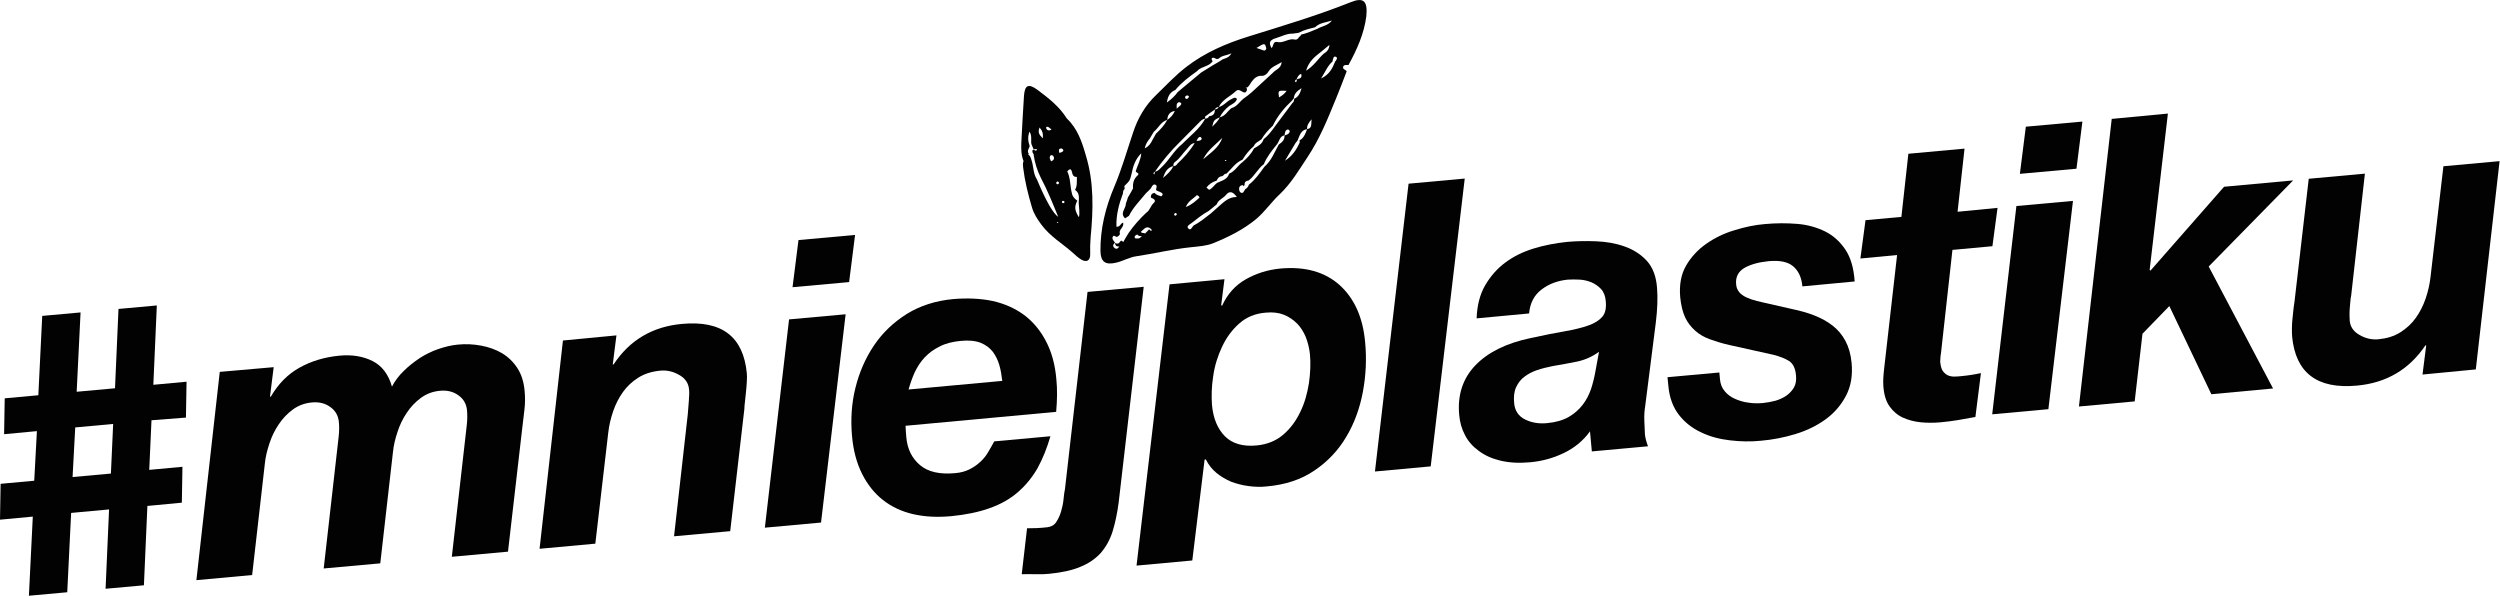
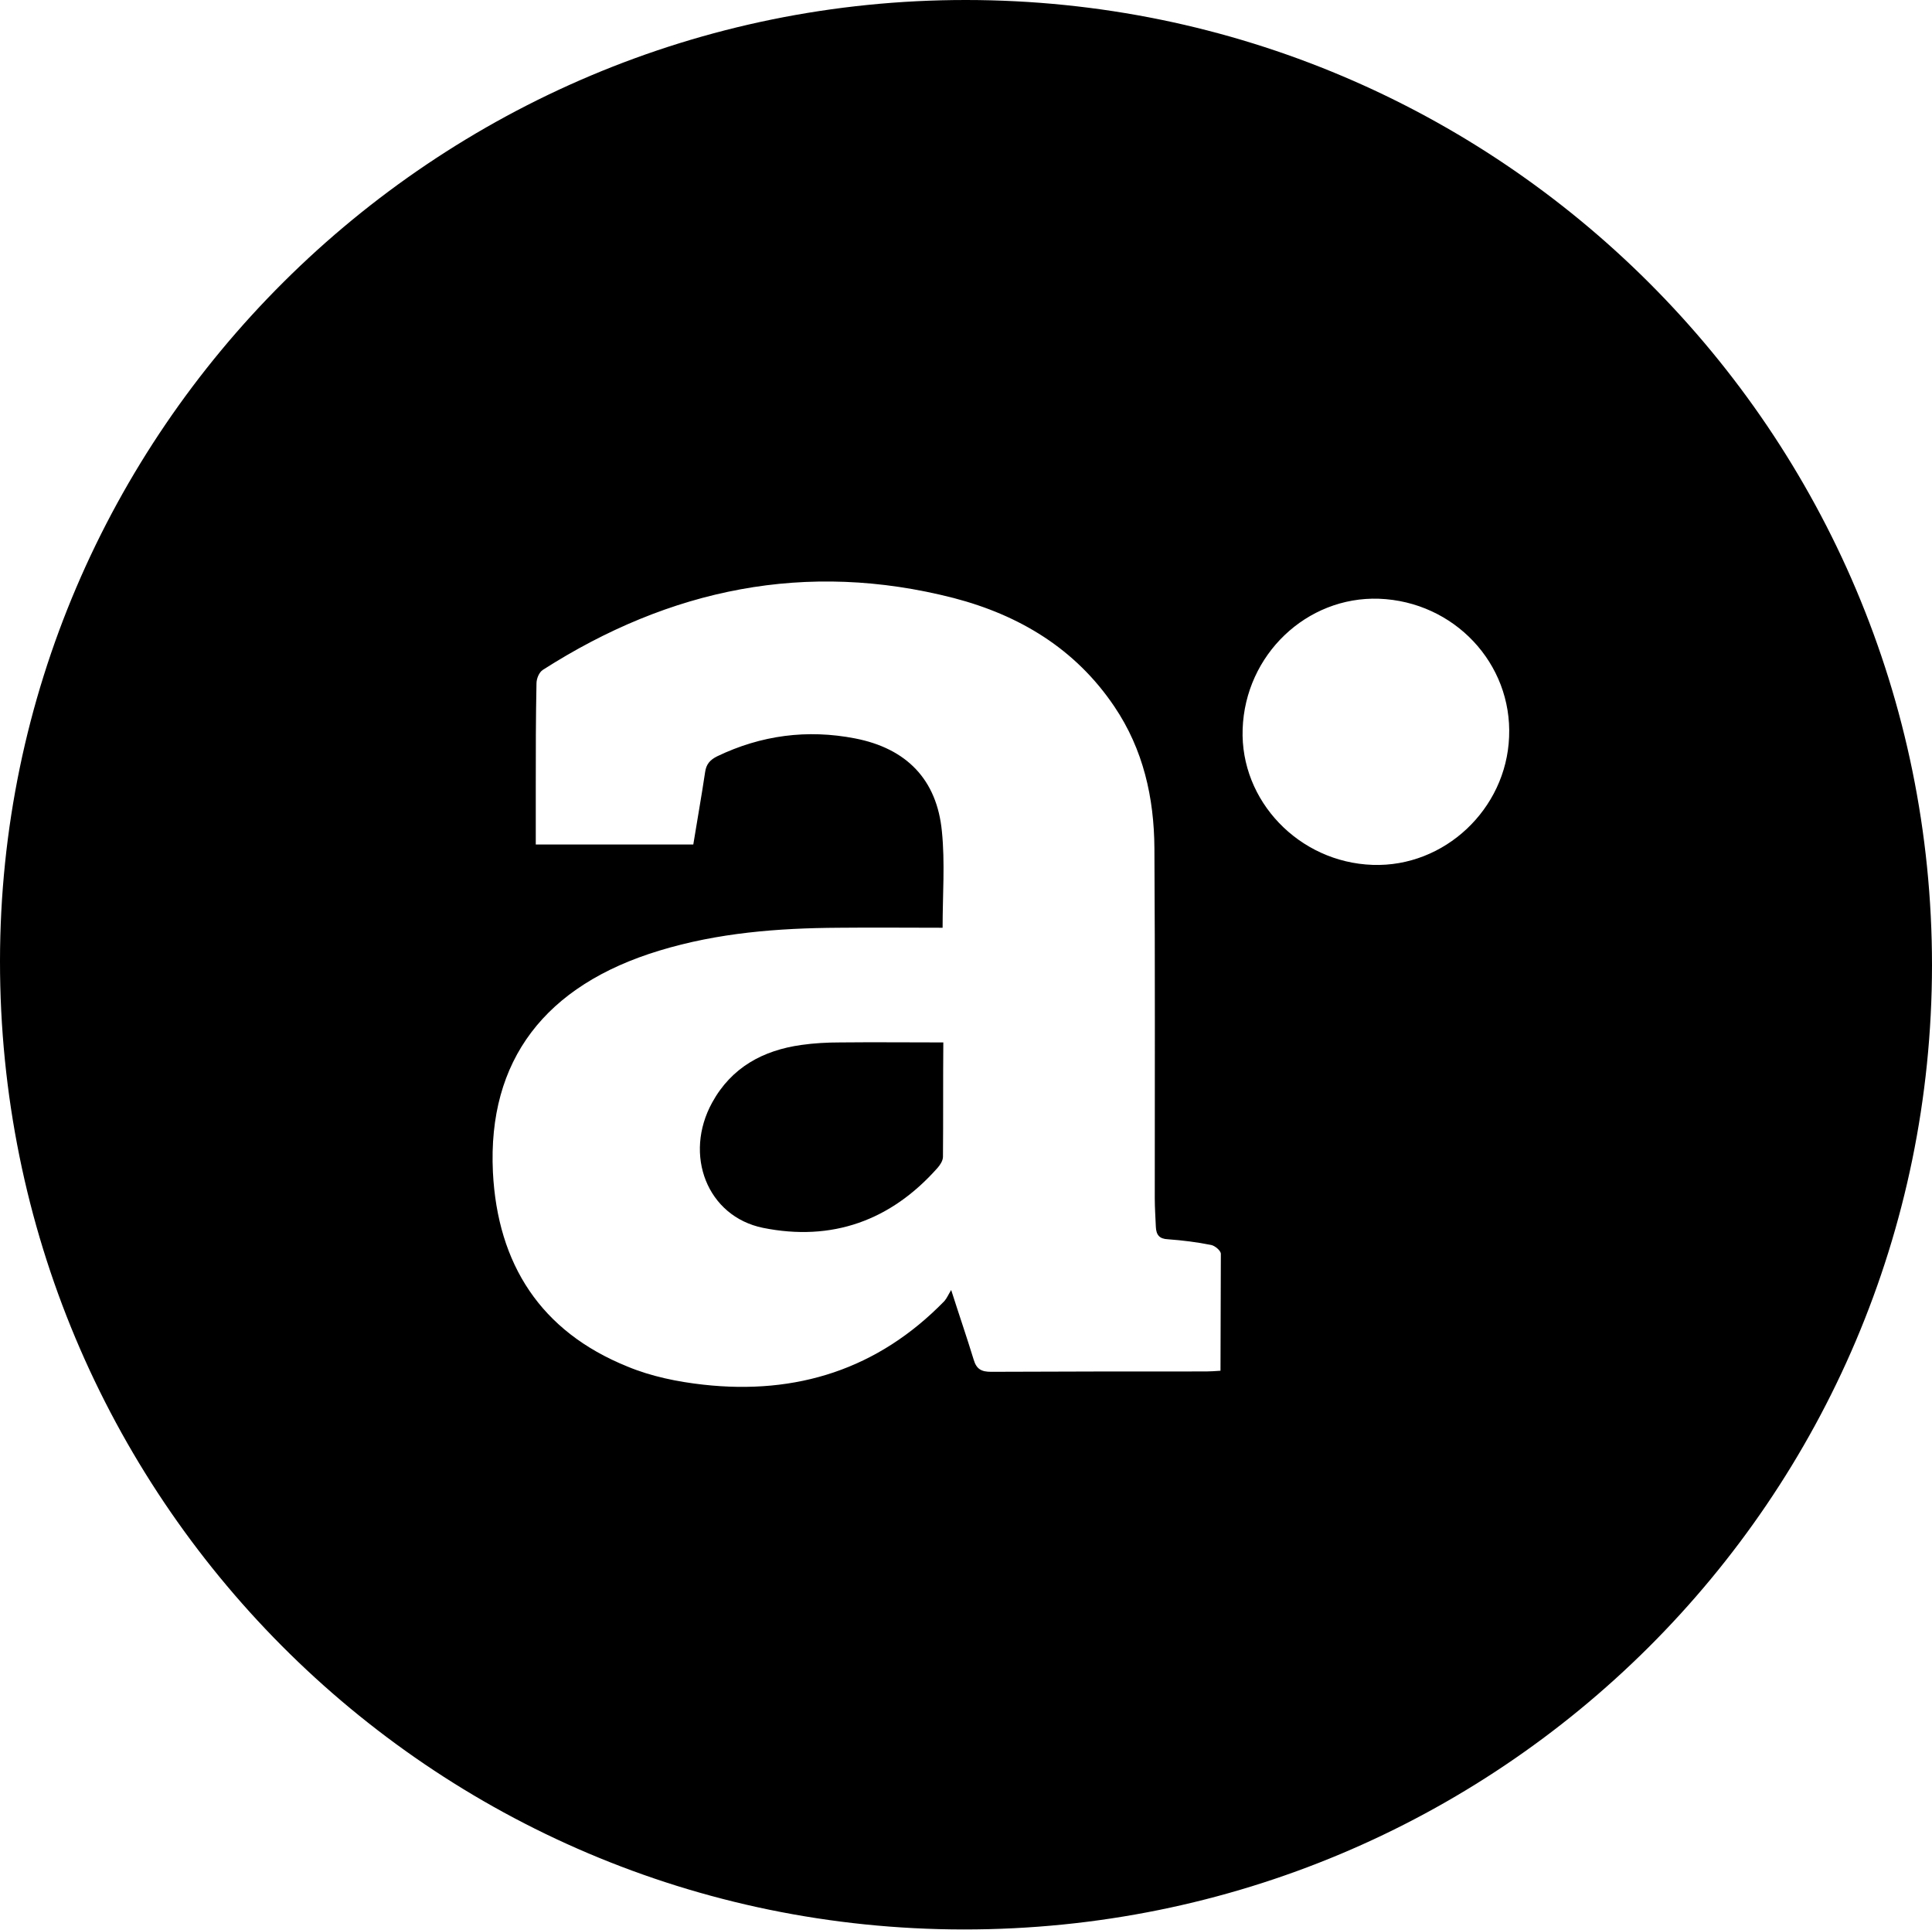
- <svg xmlns="http://www.w3.org/2000/svg" version="1.1" id="Layer_1" x="0px" y="0px" viewBox="0 0 121.95 29.07" style="enable-background:new 0 0 121.95 29.07;" xml:space="preserve">
+ <svg xmlns="http://www.w3.org/2000/svg" version="1.1" id="Layer_1" x="0px" y="0px" viewBox="0 0 54.09 54.01" style="enable-background:new 0 0 54.09 54.01;" xml:space="preserve">
  <style type="text/css">
	.st0{fill:#020203;}
</style>
  <g>
-     <g>
-       <path class="st0" d="M0,25.35l0.03-1.75l1.64-0.15l0.13-2.42l-1.6,0.15l0.03-1.75l1.64-0.15l0.19-3.87l1.87-0.17l-0.19,3.87    l1.87-0.17l0.17-3.87l1.87-0.17l-0.17,3.87l1.62-0.15l-0.03,1.75L7.39,20.5l-0.11,2.42l1.62-0.15l-0.03,1.75l-1.68,0.16    l-0.17,3.87l-1.87,0.17l0.17-3.87l-1.85,0.17l-0.19,3.87l-1.87,0.17L1.6,25.2L0,25.35z M3.54,23.27l1.87-0.17l0.11-2.42    l-1.85,0.17L3.54,23.27z" />
-       <path class="st0" d="M13.35,17.91l-0.18,1.44l0.04,0c0.36-0.62,0.82-1.09,1.39-1.41c0.57-0.32,1.22-0.52,1.95-0.59    c0.62-0.06,1.16,0.03,1.62,0.26c0.46,0.23,0.78,0.65,0.95,1.25c0.14-0.27,0.33-0.53,0.57-0.76c0.24-0.24,0.5-0.44,0.78-0.63    c0.28-0.18,0.58-0.33,0.9-0.44c0.32-0.11,0.64-0.19,0.96-0.22c0.39-0.04,0.77-0.02,1.14,0.05c0.38,0.07,0.71,0.19,1.02,0.37    c0.3,0.18,0.55,0.42,0.75,0.73c0.2,0.31,0.31,0.67,0.35,1.1c0.03,0.31,0.03,0.62-0.01,0.94c-0.04,0.32-0.07,0.63-0.11,0.93    l-0.69,5.98l-2.74,0.25l0.73-6.43c0.03-0.26,0.03-0.5,0.01-0.72c-0.03-0.3-0.16-0.54-0.41-0.72c-0.24-0.18-0.54-0.26-0.89-0.23    c-0.36,0.03-0.68,0.15-0.95,0.35c-0.27,0.2-0.5,0.44-0.69,0.73c-0.19,0.28-0.34,0.59-0.45,0.93c-0.11,0.33-0.19,0.66-0.22,0.97    l-0.62,5.44l-2.76,0.25l0.73-6.43c0.03-0.26,0.03-0.5,0.01-0.72c-0.03-0.3-0.16-0.54-0.41-0.72c-0.24-0.18-0.54-0.26-0.89-0.23    c-0.36,0.03-0.68,0.15-0.95,0.35c-0.27,0.2-0.5,0.44-0.69,0.73c-0.19,0.28-0.34,0.59-0.45,0.93c-0.11,0.33-0.19,0.66-0.22,0.97    l-0.62,5.44l-2.72,0.25l1.14-10.16L13.35,17.91z" />
-       <path class="st0" d="M30.07,16.36l-0.18,1.42l0.04,0c0.78-1.19,1.9-1.85,3.34-1.98c1.94-0.18,2.99,0.62,3.16,2.41    c0.01,0.1,0.01,0.24,0,0.4c-0.01,0.16-0.02,0.33-0.04,0.5c-0.02,0.17-0.03,0.33-0.05,0.48c-0.02,0.15-0.03,0.27-0.03,0.36    l-0.69,5.96l-2.74,0.25l0.67-5.95c0.01-0.16,0.03-0.37,0.05-0.63c0.02-0.26,0.03-0.46,0.01-0.6c-0.03-0.3-0.19-0.53-0.48-0.69    c-0.29-0.17-0.6-0.24-0.92-0.21c-0.41,0.04-0.77,0.15-1.07,0.34c-0.3,0.19-0.55,0.42-0.75,0.7c-0.2,0.28-0.36,0.59-0.48,0.94    c-0.12,0.35-0.2,0.7-0.24,1.05l-0.63,5.41l-2.72,0.25l1.14-10.16L30.07,16.36z" />
-       <path class="st0" d="M41.25,15.33l-1.2,10.16l-2.74,0.25l1.18-10.16L41.25,15.33z M38.66,14.01l0.29-2.3l2.76-0.25l-0.29,2.3    L38.66,14.01z" />
-       <path class="st0" d="M44.18,20.93c0,0.05,0.01,0.1,0.01,0.15l0.02,0.25c0.05,0.58,0.28,1.03,0.67,1.36    c0.39,0.33,0.96,0.46,1.71,0.39c0.27-0.02,0.51-0.09,0.71-0.19c0.2-0.1,0.38-0.23,0.53-0.37c0.15-0.14,0.28-0.3,0.38-0.48    c0.11-0.18,0.2-0.35,0.29-0.51l2.74-0.25c-0.17,0.59-0.38,1.1-0.63,1.56c-0.26,0.45-0.58,0.84-0.96,1.17    c-0.38,0.33-0.84,0.59-1.38,0.78c-0.53,0.19-1.16,0.32-1.88,0.39c-0.67,0.06-1.28,0.03-1.85-0.1c-0.56-0.13-1.05-0.36-1.47-0.69    s-0.76-0.76-1.02-1.28c-0.26-0.52-0.43-1.14-0.49-1.86c-0.07-0.8-0.02-1.58,0.17-2.34c0.19-0.76,0.49-1.45,0.91-2.07    c0.42-0.62,0.95-1.12,1.6-1.53c0.65-0.4,1.4-0.64,2.25-0.72c0.69-0.06,1.34-0.03,1.92,0.09c0.59,0.13,1.1,0.36,1.54,0.68    c0.44,0.33,0.8,0.76,1.07,1.28c0.28,0.53,0.45,1.15,0.51,1.87c0.05,0.49,0.04,1.01-0.01,1.58l-7.35,0.68    C44.18,20.82,44.18,20.88,44.18,20.93z M48.75,17.82c-0.07-0.25-0.18-0.47-0.32-0.66c-0.15-0.19-0.35-0.34-0.6-0.44    c-0.26-0.1-0.58-0.13-0.98-0.09c-0.39,0.04-0.72,0.12-1.01,0.27c-0.29,0.14-0.53,0.32-0.73,0.53c-0.2,0.21-0.36,0.46-0.49,0.73    c-0.12,0.27-0.22,0.55-0.3,0.84l4.57-0.42C48.86,18.32,48.82,18.06,48.75,17.82z" />
-       <path class="st0" d="M50.59,25.76c0.16-0.01,0.33-0.02,0.49-0.04c0.19-0.02,0.34-0.1,0.44-0.25c0.1-0.15,0.18-0.32,0.24-0.52    s0.1-0.4,0.12-0.6c0.02-0.2,0.04-0.37,0.07-0.5l1.1-9.61l2.74-0.25L54.57,24.5c-0.07,0.54-0.17,1.01-0.3,1.43    c-0.13,0.41-0.33,0.76-0.58,1.05c-0.26,0.28-0.59,0.51-0.99,0.67c-0.4,0.17-0.91,0.28-1.52,0.34c-0.22,0.02-0.44,0.03-0.67,0.02    c-0.23-0.01-0.45,0-0.67,0l0.26-2.24C50.26,25.77,50.43,25.76,50.59,25.76z" />
-       <path class="st0" d="M59.73,13.62l-0.16,1.26l0.04,0.04c0.26-0.57,0.64-1,1.15-1.29c0.51-0.29,1.07-0.47,1.69-0.53    c1.21-0.11,2.17,0.16,2.89,0.8c0.72,0.65,1.14,1.57,1.25,2.78c0.08,0.82,0.04,1.64-0.11,2.44c-0.15,0.8-0.42,1.54-0.81,2.19    c-0.39,0.66-0.91,1.21-1.55,1.64c-0.64,0.44-1.42,0.7-2.35,0.78c-0.28,0.03-0.57,0.02-0.87-0.02c-0.3-0.04-0.57-0.11-0.84-0.21    c-0.26-0.11-0.5-0.25-0.72-0.43c-0.22-0.18-0.39-0.4-0.52-0.66l-0.06,0.01l-0.6,4.92l-2.72,0.25l1.61-13.72L59.73,13.62z     M60.45,15.78c-0.35,0.31-0.63,0.69-0.84,1.14c-0.21,0.45-0.36,0.92-0.43,1.43c-0.08,0.51-0.09,0.97-0.06,1.4    c0.06,0.66,0.27,1.16,0.63,1.53c0.36,0.36,0.87,0.51,1.54,0.45c0.53-0.05,0.96-0.23,1.31-0.53c0.35-0.3,0.62-0.67,0.83-1.11    c0.21-0.43,0.34-0.9,0.42-1.4c0.07-0.5,0.09-0.97,0.05-1.4c-0.03-0.3-0.1-0.57-0.2-0.84c-0.11-0.26-0.25-0.49-0.43-0.67    c-0.18-0.18-0.4-0.33-0.65-0.43c-0.26-0.1-0.54-0.13-0.87-0.1C61.23,15.29,60.8,15.47,60.45,15.78z" />
-       <path class="st0" d="M71.45,8.71l-1.66,14.04L67.07,23l1.64-14.04L71.45,8.71z" />
-       <path class="st0" d="M72.45,13.91c0.26-0.44,0.59-0.82,0.99-1.11c0.4-0.3,0.86-0.52,1.38-0.68c0.52-0.16,1.06-0.26,1.62-0.32    c0.45-0.04,0.92-0.05,1.42-0.03c0.49,0.02,0.96,0.1,1.38,0.25c0.43,0.15,0.79,0.38,1.09,0.7c0.29,0.32,0.46,0.76,0.5,1.32    c0.04,0.48,0.02,1.04-0.06,1.7l-0.52,4.09c-0.03,0.18-0.05,0.41-0.04,0.68c0.01,0.27,0.02,0.49,0.03,0.69    c0.02,0.17,0.07,0.36,0.15,0.57l-2.74,0.25l-0.09-0.98c-0.33,0.46-0.76,0.81-1.28,1.06c-0.52,0.25-1.07,0.4-1.65,0.45    c-0.54,0.05-1.02,0.02-1.44-0.08c-0.42-0.1-0.77-0.26-1.06-0.48c-0.29-0.21-0.52-0.47-0.67-0.77c-0.16-0.3-0.25-0.63-0.28-0.98    c-0.09-0.96,0.17-1.77,0.78-2.41c0.61-0.64,1.51-1.09,2.71-1.34c0.64-0.14,1.19-0.25,1.66-0.33c0.47-0.08,0.86-0.18,1.17-0.29    c0.31-0.11,0.53-0.26,0.67-0.43c0.14-0.17,0.19-0.42,0.16-0.74c-0.02-0.26-0.1-0.46-0.23-0.6c-0.13-0.14-0.29-0.25-0.47-0.33    c-0.18-0.07-0.37-0.12-0.58-0.13c-0.2-0.01-0.39-0.01-0.57,0c-0.49,0.05-0.91,0.2-1.28,0.48c-0.36,0.27-0.57,0.67-0.61,1.17    l-2.56,0.24C72.05,14.9,72.19,14.36,72.45,13.91z M76.92,17.64c-0.39,0.08-0.79,0.15-1.19,0.22c-0.25,0.05-0.5,0.11-0.74,0.19    c-0.24,0.08-0.45,0.19-0.62,0.32c-0.18,0.13-0.31,0.3-0.41,0.51c-0.1,0.21-0.13,0.47-0.1,0.78c0.03,0.37,0.21,0.64,0.53,0.8    c0.32,0.16,0.68,0.22,1.08,0.18c0.42-0.04,0.77-0.14,1.05-0.3c0.28-0.16,0.5-0.36,0.68-0.59c0.18-0.23,0.31-0.49,0.41-0.77    c0.09-0.28,0.16-0.56,0.21-0.84L78,17.16C77.67,17.4,77.31,17.56,76.92,17.64z" />
-       <path class="st0" d="M87.47,12.99c-0.26-0.22-0.66-0.3-1.2-0.25c-0.49,0.05-0.88,0.16-1.18,0.33c-0.3,0.18-0.44,0.45-0.4,0.81    c0.02,0.22,0.13,0.4,0.33,0.53c0.2,0.14,0.54,0.25,1.01,0.35l1.41,0.32c0.38,0.08,0.74,0.18,1.07,0.31    c0.33,0.13,0.62,0.29,0.88,0.49c0.26,0.2,0.47,0.45,0.63,0.75c0.16,0.3,0.26,0.65,0.3,1.06c0.06,0.62-0.03,1.15-0.27,1.61    c-0.24,0.46-0.57,0.84-0.99,1.15c-0.43,0.31-0.91,0.55-1.47,0.72c-0.55,0.17-1.12,0.28-1.7,0.33c-0.49,0.05-0.99,0.04-1.5-0.02    c-0.51-0.06-0.98-0.18-1.41-0.39c-0.43-0.2-0.79-0.48-1.08-0.85s-0.47-0.85-0.52-1.44l-0.04-0.4l2.53-0.23l0.03,0.33    c0.02,0.23,0.1,0.43,0.23,0.58c0.13,0.16,0.29,0.28,0.49,0.37c0.2,0.09,0.42,0.16,0.66,0.19c0.24,0.04,0.48,0.04,0.71,0.02    c0.21-0.02,0.41-0.06,0.61-0.11c0.2-0.06,0.38-0.14,0.54-0.25c0.16-0.11,0.28-0.25,0.37-0.4c0.09-0.16,0.12-0.35,0.1-0.58    c-0.03-0.35-0.14-0.58-0.34-0.71c-0.19-0.12-0.44-0.22-0.75-0.3l-2.16-0.48c-0.36-0.08-0.67-0.18-0.95-0.28    c-0.28-0.1-0.52-0.24-0.72-0.42c-0.2-0.18-0.37-0.39-0.49-0.65c-0.12-0.26-0.2-0.59-0.24-0.99c-0.05-0.59,0.04-1.1,0.28-1.52    c0.24-0.42,0.57-0.78,0.98-1.07c0.41-0.29,0.88-0.52,1.39-0.67c0.51-0.16,1-0.26,1.48-0.3c0.54-0.05,1.06-0.05,1.57-0.01    c0.51,0.04,0.96,0.17,1.37,0.37c0.4,0.2,0.73,0.5,0.99,0.89c0.26,0.39,0.41,0.91,0.45,1.55l-2.55,0.24    C87.88,13.53,87.73,13.21,87.47,12.99z" />
-       <path class="st0" d="M97.44,10.14l-0.25,1.87l-1.95,0.18l-0.56,5.05c-0.02,0.11-0.03,0.2-0.03,0.28c-0.01,0.09-0.01,0.15,0,0.18    c0.02,0.18,0.06,0.32,0.13,0.41c0.07,0.09,0.15,0.16,0.24,0.2c0.09,0.04,0.2,0.06,0.31,0.06c0.11,0,0.22-0.01,0.32-0.02    c0.33-0.03,0.66-0.08,0.98-0.15l-0.27,2.14c-0.28,0.05-0.56,0.1-0.84,0.15c-0.28,0.05-0.57,0.08-0.86,0.11    c-0.32,0.03-0.64,0.03-0.96,0c-0.32-0.03-0.61-0.11-0.88-0.23c-0.26-0.12-0.48-0.31-0.65-0.55c-0.17-0.24-0.27-0.57-0.3-0.98    c-0.01-0.13-0.01-0.27,0-0.44c0.01-0.16,0.03-0.34,0.05-0.52l0.62-5.44l-1.79,0.17l0.25-1.87l1.75-0.16l0.34-3.08l2.74-0.25    l-0.34,3.08L97.44,10.14z" />
-       <path class="st0" d="M101.12,9.8l-1.2,10.16l-2.74,0.25l1.18-10.16L101.12,9.8z M98.53,8.48l0.29-2.3l2.76-0.25l-0.29,2.3    L98.53,8.48z" />
-       <path class="st0" d="M105.75,5.54l-0.89,7.63l0.04,0.03l3.59-4.09l3.37-0.31L107.74,13l3.14,5.95l-3.01,0.28l-2.05-4.3l-1.31,1.35    l-0.38,3.3l-2.72,0.25l1.6-14.03L105.75,5.54z" />
-       <path class="st0" d="M118.17,18.27l0.18-1.42l-0.04,0c-0.79,1.17-1.9,1.83-3.34,1.96c-1.94,0.18-2.99-0.62-3.16-2.39    c-0.01-0.1-0.01-0.24-0.01-0.4c0-0.16,0.01-0.33,0.03-0.5c0.02-0.17,0.03-0.33,0.05-0.48c0.02-0.15,0.04-0.27,0.05-0.36l0.69-5.96    l2.74-0.25l-0.67,5.95c-0.02,0.08-0.03,0.17-0.04,0.29c-0.01,0.11-0.02,0.23-0.03,0.34s-0.01,0.23-0.01,0.34    c0,0.11,0.01,0.2,0.01,0.26c0.03,0.3,0.19,0.53,0.48,0.69c0.29,0.17,0.6,0.24,0.92,0.21c0.41-0.04,0.77-0.15,1.07-0.34    c0.3-0.19,0.55-0.42,0.75-0.7c0.2-0.28,0.36-0.59,0.48-0.94c0.12-0.35,0.2-0.7,0.24-1.05l0.63-5.41l2.74-0.25l-1.16,10.16    L118.17,18.27z" />
-     </g>
-     <g>
-       <path class="st0" d="M52.04,5.78C52.04,5.78,52.04,5.78,52.04,5.78c-0.37-0.59-0.91-1.01-1.45-1.41c-0.43-0.31-0.6-0.21-0.64,0.3    c-0.05,0.76-0.09,1.53-0.13,2.29c-0.01,0.3-0.01,0.61,0.11,0.9c0,0,0,0,0,0c-0.05,0.1-0.03,0.21-0.02,0.32    c0.08,0.66,0.24,1.3,0.43,1.94c0.09,0.31,0.26,0.57,0.46,0.84c0.42,0.57,1.01,0.91,1.52,1.36c0.13,0.12,0.27,0.25,0.42,0.34    c0.27,0.16,0.45,0.05,0.44-0.27c-0.01-0.27,0-0.53,0.02-0.8c0.13-1.35,0.17-2.69-0.23-4C52.78,6.92,52.56,6.27,52.04,5.78z     M51.6,10.88c-0.01,0-0.03-0.01-0.05-0.01c0.02-0.04,0.04-0.05,0.08-0.02C51.62,10.85,51.61,10.87,51.6,10.88z M50.58,8.75    C50.58,8.75,50.58,8.75,50.58,8.75c-0.19-0.29-0.16-0.65-0.27-0.96c-0.03-0.11-0.07-0.2-0.16-0.26l0.04-0.02c0,0,0-0.01-0.01-0.01    c0,0,0,0,0,0c0,0,0,0,0,0c-0.05-0.07-0.05-0.15-0.01-0.23c0,0,0,0,0,0c0.02-0.05,0.04-0.09,0.06-0.14c0,0,0,0,0,0c0,0,0,0,0,0    c-0.07-0.21-0.12-0.42-0.01-0.71c0.16,0.26,0.02,0.49,0.12,0.68l0,0c0.03,0.07,0.06,0.13,0.09,0.2c-0.03,0.01-0.05,0.03-0.08,0.05    c0.01,0.03,0.02,0.06,0.02,0.09c0.02,0.03,0.03,0.06,0.05,0.09c0,0,0,0,0,0c0.01,0,0.02-0.01,0.02-0.01    c-0.01,0.01-0.01,0.02-0.02,0.03c0.06,0.39,0.17,0.76,0.35,1.12c0.33,0.62,0.59,1.27,0.85,1.91C51.37,10.41,51.02,9.8,50.58,8.75z     M50.58,7.27c-0.01,0.02-0.01,0.06-0.02,0.07c-0.03,0.01-0.07,0.01-0.09-0.01c-0.05-0.02-0.05-0.05,0.01-0.05    C50.51,7.27,50.54,7.27,50.58,7.27z M50.71,6.22c0.14,0.16,0.18,0.29,0.16,0.53C50.7,6.58,50.61,6.47,50.71,6.22z M51.57,8.85    c0.03,0.01,0.07,0.02,0.08,0.04c0.02,0.05-0.01,0.1-0.07,0.1c-0.02,0-0.06-0.04-0.06-0.06C51.52,8.9,51.55,8.87,51.57,8.85z     M51.91,9.9c-0.02,0.02-0.06,0-0.1,0c0-0.03,0-0.07,0-0.1c0.03,0,0.07,0,0.1,0C51.92,9.84,51.93,9.89,51.91,9.9z M51.39,7.79    c-0.03,0.04-0.08,0.06-0.12,0.08c0,0,0,0,0,0l0,0c0,0,0,0,0,0c-0.01-0.03-0.03-0.06-0.04-0.09c-0.03-0.06-0.04-0.13,0.01-0.19    c0.04-0.04,0.09-0.02,0.13,0.01C51.42,7.66,51.43,7.74,51.39,7.79z M51.29,6.33C51.29,6.33,51.29,6.33,51.29,6.33    c-0.03,0.01-0.07,0.02-0.1,0.03c-0.08,0.01-0.13-0.03-0.16-0.11c0-0.02,0-0.04,0.01-0.05c0.08-0.05,0.12,0.02,0.17,0.05    C51.25,6.27,51.27,6.3,51.29,6.33C51.29,6.33,51.3,6.32,51.29,6.33C51.3,6.32,51.29,6.33,51.29,6.33z M51.68,7.46    C51.68,7.46,51.68,7.46,51.68,7.46c-0.03-0.1-0.07-0.21,0.09-0.22c0.03,0,0.11,0.06,0.1,0.09C51.86,7.42,51.76,7.43,51.68,7.46    C51.68,7.46,51.68,7.46,51.68,7.46L51.68,7.46z M52.44,9.26c0.23,0.16,0.19,0.39,0.18,0.61c0,0.02,0,0.04,0,0.04    c0.01,0.23,0.06,0.45,0.01,0.69c-0.21-0.34-0.23-0.51-0.08-0.81l0,0c-0.12-0.09-0.23-0.19-0.26-0.35c0,0,0,0,0,0    c-0.1-0.36-0.06-0.74-0.23-1.08c0.07-0.07,0.17-0.19,0.22,0c0.04,0.15,0.06,0.28,0.25,0.27C52.52,8.85,52.56,9.06,52.44,9.26z" />
-       <g>
-         <path class="st0" d="M63.11,4.8C63.11,4.8,63.12,4.81,63.11,4.8L63.11,4.8z" />
-         <path class="st0" d="M54.9,9.48c0.02,0.01,0.03,0.03,0.04,0.05c-0.01-0.02-0.02-0.04-0.03-0.06C54.91,9.47,54.9,9.48,54.9,9.48     C54.9,9.48,54.9,9.48,54.9,9.48z" />
-         <path class="st0" d="M54.96,9.6c-0.01-0.02-0.01-0.04-0.02-0.06C54.95,9.56,54.96,9.58,54.96,9.6C54.96,9.6,54.96,9.6,54.96,9.6z     " />
-         <path class="st0" d="M65.88,0.11c-1.63,0.65-3.31,1.15-4.98,1.67c-1.09,0.34-2.12,0.78-3.04,1.49c-0.53,0.41-0.97,0.89-1.45,1.35     c-0.55,0.52-0.91,1.15-1.14,1.85c-0.3,0.89-0.55,1.78-0.92,2.65c-0.42,0.99-0.68,2.03-0.67,3.12c0.01,0.54,0.24,0.7,0.78,0.57     c0.33-0.08,0.63-0.26,0.97-0.31c0.89-0.13,1.77-0.35,2.66-0.44c0.37-0.04,0.76-0.06,1.1-0.2c0.74-0.3,1.46-0.66,2.08-1.17     c0.43-0.36,0.75-0.84,1.15-1.21c0.57-0.54,0.95-1.2,1.37-1.83c0.58-0.87,0.98-1.86,1.38-2.84c0.18-0.44,0.35-0.88,0.52-1.33     c-0.04-0.09-0.21-0.09-0.17-0.22c0.03-0.12,0.16-0.08,0.26-0.09c0,0,0,0,0,0l0,0c0.41-0.75,0.76-1.52,0.87-2.38     C66.72,0.05,66.52-0.15,65.88,0.11z M61.77,2.36C61.77,2.36,61.77,2.36,61.77,2.36c-0.01,0.06-0.04,0.09-0.1,0.11     c-0.12-0.04-0.25-0.09-0.38-0.13C61.7,2.09,61.7,2.09,61.77,2.36z M60.75,4.51L60.75,4.51L60.75,4.51     c0.03-0.04,0.06-0.07,0.08-0.11c0,0,0,0,0,0c0,0,0,0,0,0c-0.01-0.04-0.01-0.08-0.02-0.12c0,0,0,0,0,0c0,0,0,0,0,0     c-0.02-0.01-0.04-0.01-0.04-0.02c0-0.03,0.02-0.03,0.04,0.02c0,0,0,0,0,0c0,0,0,0,0,0c0.13-0.06,0.17-0.2,0.25-0.3     c0.13-0.18,0.29-0.31,0.54-0.28c0.13-0.03,0.22-0.11,0.29-0.23c0,0,0,0,0,0c0,0,0,0,0,0c0.14-0.22,0.39-0.29,0.63-0.44     c-0.03,0.32-0.29,0.36-0.43,0.52c-0.34,0.32-0.69,0.63-1.03,0.95c-0.12,0.11-0.26,0.21-0.4,0.31c0,0,0,0,0,0     c-0.19,0.15-0.32,0.39-0.58,0.46c0,0,0,0,0,0c-0.2,0.14-0.31,0.4-0.58,0.45c0,0,0,0,0,0l0,0l0,0c0,0,0,0,0,0     c-0.07,0.18-0.21,0.3-0.37,0.46c0.08-0.32,0.08-0.32,0.37-0.46c0,0,0,0,0,0c0,0,0,0,0,0c0.11-0.22,0.27-0.4,0.46-0.55     c0.14-0.09,0.32-0.16,0.38-0.34c-0.09-0.11-0.17-0.05-0.26,0c-0.23,0.1-0.38,0.33-0.63,0.39c-0.04,0.09-0.11,0.11-0.19,0.12     c0,0,0,0,0,0c0,0,0,0,0,0c0.01,0.2-0.08,0.31-0.28,0.33c-0.04,0.09-0.11,0.11-0.19,0.12c0,0,0,0,0,0l0,0c0,0,0,0,0,0     c-0.27,0.5-0.73,0.83-1.12,1.23c-0.4,0.32-0.63,0.78-1,1.13c-0.1,0.09-0.18,0.21-0.33,0.22c-0.01,0.05-0.02,0.09-0.03,0.14     c-0.1-0.07-0.01-0.1,0.03-0.14c0.36-0.52,0.76-1,1.21-1.44c0,0,0,0,0,0c0,0,0,0,0,0c0.32-0.32,0.63-0.64,0.95-0.96     c0.08-0.08,0.16-0.17,0.29-0.18c0,0,0,0,0,0l0,0l0,0c0,0,0,0,0,0c0-0.03-0.01-0.06-0.01-0.1c0.16-0.12,0.32-0.24,0.48-0.35     c0,0,0,0,0,0c0,0,0,0,0,0c0.04-0.09,0.11-0.11,0.19-0.12c0.18-0.37,0.56-0.51,0.84-0.78C60.46,4.29,60.59,4.54,60.75,4.51z      M63.11,4.8c0.02-0.25,0.19-0.38,0.38-0.5c-0.06,0.21-0.13,0.42-0.36,0.52l-0.01-0.01c0,0,0.01,0.01,0.01,0.01     c0,0.08-0.02,0.16-0.09,0.21c-0.28,0.37-0.55,0.74-0.83,1.11c0,0,0,0,0,0c-0.17,0.24-0.34,0.47-0.57,0.65c0,0,0,0,0,0     c-0.07,0.24-0.28,0.34-0.47,0.45c-0.13,0.26-0.33,0.47-0.54,0.65c0,0.01-0.01,0.01-0.01,0.01c-0.24,0.17-0.38,0.46-0.66,0.57     c0,0,0,0,0,0c-0.09,0.29-0.36,0.34-0.59,0.45c0,0,0,0,0,0c-0.14,0.1-0.22,0.27-0.39,0.34c-0.04-0.04-0.09-0.07-0.13-0.11     c0.13-0.17,0.3-0.28,0.5-0.34c0.05-0.13,0.14-0.21,0.28-0.22c0.04-0.03,0.08-0.06,0.11-0.1c0.03-0.01,0.06-0.02,0.09-0.02     c0.25-0.24,0.44-0.54,0.78-0.68c0,0,0,0,0,0c0.15-0.25,0.33-0.47,0.55-0.66c0,0,0,0,0,0c0.07-0.18,0.25-0.23,0.38-0.34     c0,0,0,0,0,0c0.14-0.25,0.34-0.46,0.55-0.66c0.23-0.48,0.56-0.87,0.94-1.23c0,0,0,0,0,0C63.05,4.87,63.08,4.84,63.11,4.8     L63.11,4.8z M58.69,7.77c0.21-0.44,0.6-0.71,0.93-1.04C59.46,7.21,59.04,7.46,58.69,7.77z M59.8,7.85c-0.01,0.01-0.03,0-0.04,0     c-0.01,0-0.01-0.02-0.01-0.03c0.01-0.01,0.03-0.02,0.04-0.02C59.83,7.8,59.83,7.83,59.8,7.85z M62.39,4.75     c-0.05-0.34-0.05-0.34,0.37-0.32C62.67,4.57,62.54,4.67,62.39,4.75z M57.81,4.76c-0.01-0.05,0.03-0.09,0.08-0.1     c0.05-0.01,0.09,0,0.11,0.07c-0.03,0.03-0.05,0.07-0.09,0.09C57.87,4.84,57.82,4.81,57.81,4.76z M57.33,4.39     c0.3-0.36,0.67-0.64,1.05-0.91l0,0c0,0,0,0,0,0c0.18-0.21,0.48-0.22,0.68-0.39c0,0,0,0,0,0c0.03-0.03,0.05-0.06,0.08-0.08     c0-0.01,0.01-0.01,0.01-0.01l0,0c0,0,0,0,0,0c-0.01-0.06-0.09-0.12-0.02-0.17c0.07-0.05,0.15,0.03,0.22,0.05     c0.03,0,0.06-0.01,0.1-0.02c0.15-0.16,0.36-0.14,0.62-0.26c-0.15,0.28-0.39,0.23-0.51,0.35c-0.13,0.08-0.26,0.16-0.39,0.23     c0,0,0,0,0,0c0,0,0,0,0,0c-0.19,0.12-0.39,0.24-0.58,0.36c-0.38,0.32-0.76,0.63-1.14,0.95c0,0,0,0,0,0     C57.32,4.67,57.17,4.82,56.92,5C56.97,4.65,57.1,4.49,57.33,4.39z M56.09,6.75L56.09,6.75c0.06-0.11,0.13-0.21,0.19-0.32     c0,0,0,0,0,0c0.23-0.18,0.35-0.5,0.66-0.58c0.01-0.25,0.13-0.4,0.37-0.44c0,0,0,0,0,0l0,0l0,0c0.02-0.02,0.04-0.04,0.05-0.06     c0.01-0.02,0.03-0.03,0.04-0.05l0,0c0-0.07-0.01-0.14,0-0.2c0.02-0.09,0.1-0.15,0.19-0.09c0.07,0.05,0.01,0.12-0.04,0.16     c-0.05,0.05-0.1,0.08-0.15,0.13l0,0c0,0,0,0,0,0c-0.01,0.02-0.03,0.03-0.04,0.05c-0.02,0.02-0.04,0.04-0.05,0.06c0,0,0,0,0,0     c-0.08,0.19-0.21,0.33-0.37,0.44c-0.14,0.26-0.34,0.47-0.55,0.67c0,0,0,0,0,0c-0.06,0.11-0.12,0.21-0.18,0.32     c-0.07,0.15-0.16,0.29-0.37,0.4C55.88,7.03,55.98,6.89,56.09,6.75z M55.54,11.63c-0.06,0.01-0.17,0.01-0.18-0.02     c-0.04-0.1,0.04-0.14,0.12-0.17c0.05,0.08,0.14,0.08,0.22,0.08C55.65,11.57,55.6,11.62,55.54,11.63z M56.06,11.18     c-0.07,0.07-0.13,0.14-0.2,0.21c-0.06-0.04-0.16,0-0.21-0.08c0.15-0.12,0.27-0.34,0.5-0.14l0,0c0.01,0.02,0.03,0.04,0.04,0.07     C56.13,11.28,56.09,11.24,56.06,11.18z M56.65,9.58c-0.12-0.04-0.25-0.07-0.33-0.17c-0.14,0.02-0.19,0.1-0.18,0.23     c0.13,0.05,0.29,0.13,0.13,0.27c-0.15,0.14-0.18,0.36-0.36,0.47c0,0,0,0,0,0c-0.32,0.3-0.61,0.63-0.86,0.99     c-0.09,0.15-0.18,0.29-0.26,0.44c-0.05-0.05-0.09-0.12-0.16-0.01c-0.05,0.09-0.14,0.11-0.24,0.05c0,0,0,0,0,0     c0.01,0.13,0.07,0.19,0.21,0.17c-0.06,0.1-0.14,0.16-0.24,0.07c-0.1-0.08-0.06-0.18,0.03-0.25c-0.05-0.09-0.15-0.16-0.12-0.26     c0.05-0.18,0.16,0.01,0.23-0.03c0.06-0.03,0.14-0.11,0.13-0.14c-0.08-0.22,0.21-0.3,0.16-0.55c-0.13,0.02-0.14,0.22-0.33,0.2     c-0.02-0.57,0.12-1.1,0.32-1.63c0,0,0,0,0,0c0-0.08,0.01-0.16,0.08-0.21c0-0.03,0-0.07-0.01-0.1c0-0.02-0.01-0.04,0-0.05     c0.26-0.25,0.27-0.27,0.35-0.6l0,0l0,0c0.07-0.37,0.19-0.72,0.47-0.99c-0.02,0.31-0.18,0.58-0.27,0.87l0,0l0,0     c0.01,0.08,0.22,0.09,0.09,0.21c-0.19,0.17-0.24,0.38-0.22,0.63c0,0,0,0,0,0c-0.08,0.15-0.16,0.3-0.25,0.44c0,0,0,0,0,0     c-0.03,0.1-0.06,0.2-0.1,0.3c0.01,0.24-0.31,0.46-0.04,0.72l0,0c0.06-0.04,0.13-0.08,0.19-0.12c0.2-0.41,0.52-0.72,0.8-1.07     c0.09-0.11,0.23-0.19,0.3-0.33c0.04-0.08,0.11-0.16,0.19-0.12c0.13,0.06,0.01,0.18,0.04,0.27c0,0,0,0,0,0c0,0,0,0,0,0     c0.1,0.07,0.25,0.07,0.32,0.19C56.71,9.51,56.68,9.55,56.65,9.58z M57.35,10.52c-0.06,0.01-0.09-0.04-0.07-0.09     c0.01-0.02,0.05-0.04,0.08-0.04c0.02,0,0.03,0.04,0.05,0.07C57.39,10.48,57.37,10.51,57.35,10.52z M56.73,8.68     c0.09-0.26,0.2-0.51,0.51-0.58l0,0c-0.01-0.08,0.01-0.16,0.09-0.21c0.23-0.17,0.37-0.42,0.57-0.62c0.11-0.12,0.19-0.28,0.38-0.29     c0,0,0,0,0,0c0.03-0.04,0.06-0.07,0.09-0.11c0,0,0,0,0,0c0.02-0.04,0.04-0.09,0.07-0.13c0.04-0.05,0.11-0.1,0.16-0.02     c0.05,0.07-0.01,0.12-0.09,0.14c-0.05,0.01-0.1,0.01-0.15,0.02c0,0,0,0,0,0l0,0l0,0c-0.03,0.04-0.06,0.07-0.09,0.11l0,0l0,0     c0,0,0,0,0,0c-0.23,0.38-0.52,0.7-0.84,1c0,0,0,0,0,0c-0.04,0.08-0.11,0.11-0.2,0.12l0,0C57.13,8.34,56.93,8.51,56.73,8.68z      M58.51,9.64c-0.18,0.16-0.36,0.34-0.67,0.46c0.14-0.32,0.38-0.41,0.54-0.58C58.45,9.54,58.5,9.58,58.51,9.64z M59.46,10.06     C59.46,10.06,59.46,10.06,59.46,10.06c-0.13,0.11-0.25,0.23-0.38,0.34l0,0c-0.28,0.22-0.55,0.44-0.87,0.61c0,0,0,0,0,0     c-0.06,0.08-0.13,0.25-0.24,0.14c-0.11-0.11,0.04-0.19,0.13-0.25c0.28-0.22,0.55-0.44,0.86-0.61c0,0,0,0,0,0     c0.13-0.11,0.26-0.21,0.39-0.32l0,0c0.08-0.23,0.32-0.29,0.46-0.47c0.17-0.21,0.35-0.14,0.52,0.11     C59.94,9.6,59.71,9.85,59.46,10.06z M61.68,8.13C61.68,8.13,61.68,8.13,61.68,8.13c-0.23,0.32-0.45,0.64-0.76,0.88     c-0.03,0.1-0.09,0.17-0.18,0.22c0,0,0,0,0,0c-0.06,0.09-0.1,0.26-0.25,0.14c-0.03-0.03-0.14-0.31,0.13-0.34     c0.02,0.02,0.04,0.04,0.06,0.06c0-0.02,0.01-0.04,0.03-0.07C60.7,8.9,60.76,8.82,60.9,8.81l0,0c0.3-0.22,0.45-0.58,0.75-0.8     c0.15-0.37,0.4-0.67,0.64-0.97c0,0,0,0,0,0l0,0c0.12-0.15,0.13-0.4,0.37-0.44c0.01-0.06,0.02-0.13,0.04-0.19     c0.03-0.06,0.1-0.12,0.16-0.08c0.1,0.06,0.04,0.15-0.02,0.2c-0.05,0.04-0.12,0.05-0.18,0.08l0,0l0,0     c0.01,0.21-0.12,0.33-0.28,0.44C62.17,7.42,62.02,7.84,61.68,8.13z M63.76,6.3c-0.08,0.21-0.15,0.43-0.37,0.55c0,0,0,0,0,0     c0.01,0.03,0.01,0.06,0.01,0.1l0,0c-0.16,0.36-0.37,0.67-0.72,0.89c0.17-0.29,0.35-0.58,0.52-0.87l0,0     c0.03-0.04,0.06-0.08,0.09-0.11c0,0,0,0,0,0v0C63.4,6.62,63.45,6.34,63.76,6.3c-0.01-0.16,0.05-0.29,0.22-0.48     C63.95,6.07,64.01,6.26,63.76,6.3z M63.25,3.87C63.25,3.87,63.25,3.87,63.25,3.87L63.25,3.87C63.25,3.87,63.25,3.88,63.25,3.87     c0.01,0.05,0.01,0.1-0.03,0.14c0,0-0.04-0.01-0.04-0.02C63.16,3.93,63.19,3.89,63.25,3.87C63.24,3.87,63.24,3.87,63.25,3.87     C63.25,3.87,63.25,3.87,63.25,3.87c0.04-0.11,0.09-0.22,0.22-0.27C63.54,3.83,63.37,3.83,63.25,3.87z M65.13,3     c-0.13,0.32-0.27,0.63-0.69,0.83C64.65,3.5,64.76,3.21,65,3c0,0,0,0,0,0c0-0.02,0-0.03,0.01-0.05c0.02-0.09,0.04-0.23,0.15-0.18     C65.27,2.81,65.2,2.92,65.13,3z M63.71,3.45c0.14-0.48,0.45-0.7,0.74-0.93c0,0,0,0,0,0c0.13-0.11,0.27-0.22,0.4-0.33     c-0.01,0.22-0.13,0.34-0.28,0.43C64.3,2.86,64.11,3.2,63.71,3.45z M64.25,1.41C64.25,1.41,64.25,1.41,64.25,1.41     c-0.26,0.11-0.52,0.22-0.79,0.28l0,0c0,0,0,0,0,0l0.01,0.02l0,0c0,0,0,0,0,0l0,0c0,0,0,0,0,0c-0.02,0.02-0.05,0.05-0.07,0.07     c-0.01,0.01-0.02,0.02-0.03,0.03c0,0,0-0.01,0-0.01c0,0,0,0,0,0c-0.04,0.09-0.12,0.15-0.2,0.13c-0.31-0.08-0.55,0.19-0.87,0.12     c-0.2-0.05-0.18,0.2-0.27,0.3c-0.16-0.27-0.09-0.4,0.21-0.49c0.27-0.08,0.53-0.23,0.83-0.22c0,0,0,0,0,0     c0.09-0.01,0.19-0.03,0.28-0.04c0.25-0.14,0.53-0.2,0.8-0.27C64.38,1.1,64.69,1.1,64.97,1C64.79,1.25,64.49,1.27,64.25,1.41z" />
-       </g>
-     </g>
+     <path d="M27.05,0C12.16-0.01,0.01,12.08,0,26.9C-0.01,41.88,12.05,54,26.98,54.01c14.98,0.01,27.1-12.06,27.11-26.99   C54.09,12.1,41.99,0.01,27.05,0z M34.17,38.37c-0.15,0.01-0.28,0.02-0.4,0.02c-2.01,0-4.01,0-6.02,0.01   c-0.27,0-0.41-0.07-0.49-0.34c-0.19-0.62-0.4-1.23-0.63-1.95c-0.08,0.13-0.12,0.23-0.19,0.31c-1.86,1.91-4.14,2.63-6.75,2.34   c-0.72-0.08-1.46-0.23-2.13-0.51c-2.42-0.98-3.63-2.86-3.76-5.44c-0.15-3.13,1.46-5.23,4.66-6.2c1.64-0.5,3.32-0.63,5.02-0.64   c0.96-0.01,1.92,0,2.91,0c0-0.93,0.07-1.82-0.02-2.7c-0.14-1.45-0.99-2.32-2.43-2.6c-1.34-0.26-2.63-0.09-3.86,0.5   c-0.2,0.1-0.31,0.22-0.34,0.45c-0.1,0.67-0.22,1.34-0.33,2.02h-4.41c0-0.56,0-1.1,0-1.63c0-0.96,0-1.92,0.02-2.88   c0-0.13,0.07-0.31,0.18-0.38c3.55-2.27,7.37-3.07,11.5-2.01c1.84,0.48,3.41,1.42,4.5,3.04c0.81,1.2,1.11,2.55,1.12,3.96   c0.02,3.27,0.01,6.54,0.01,9.81c0,0.26,0.02,0.53,0.03,0.79c0.01,0.23,0.1,0.34,0.34,0.35c0.41,0.03,0.81,0.08,1.21,0.16   c0.1,0.02,0.26,0.15,0.27,0.24C34.18,36.17,34.17,37.25,34.17,38.37z M42.25,20.63c-0.08,2.02-1.81,3.65-3.82,3.58   c-2.06-0.07-3.71-1.79-3.64-3.8c0.07-2.08,1.79-3.72,3.82-3.65C40.71,16.84,42.34,18.57,42.25,20.63z" />
+     <path d="M26.4,32.38c0,0.11-0.08,0.23-0.15,0.31c-1.31,1.48-2.96,2.07-4.89,1.68c-1.56-0.32-2.23-2.04-1.42-3.51   c0.54-0.98,1.42-1.46,2.5-1.61c0.35-0.05,0.72-0.07,1.08-0.07c0.95-0.01,1.89,0,2.89,0C26.4,30.27,26.41,31.32,26.4,32.38z" />
  </g>
</svg>
